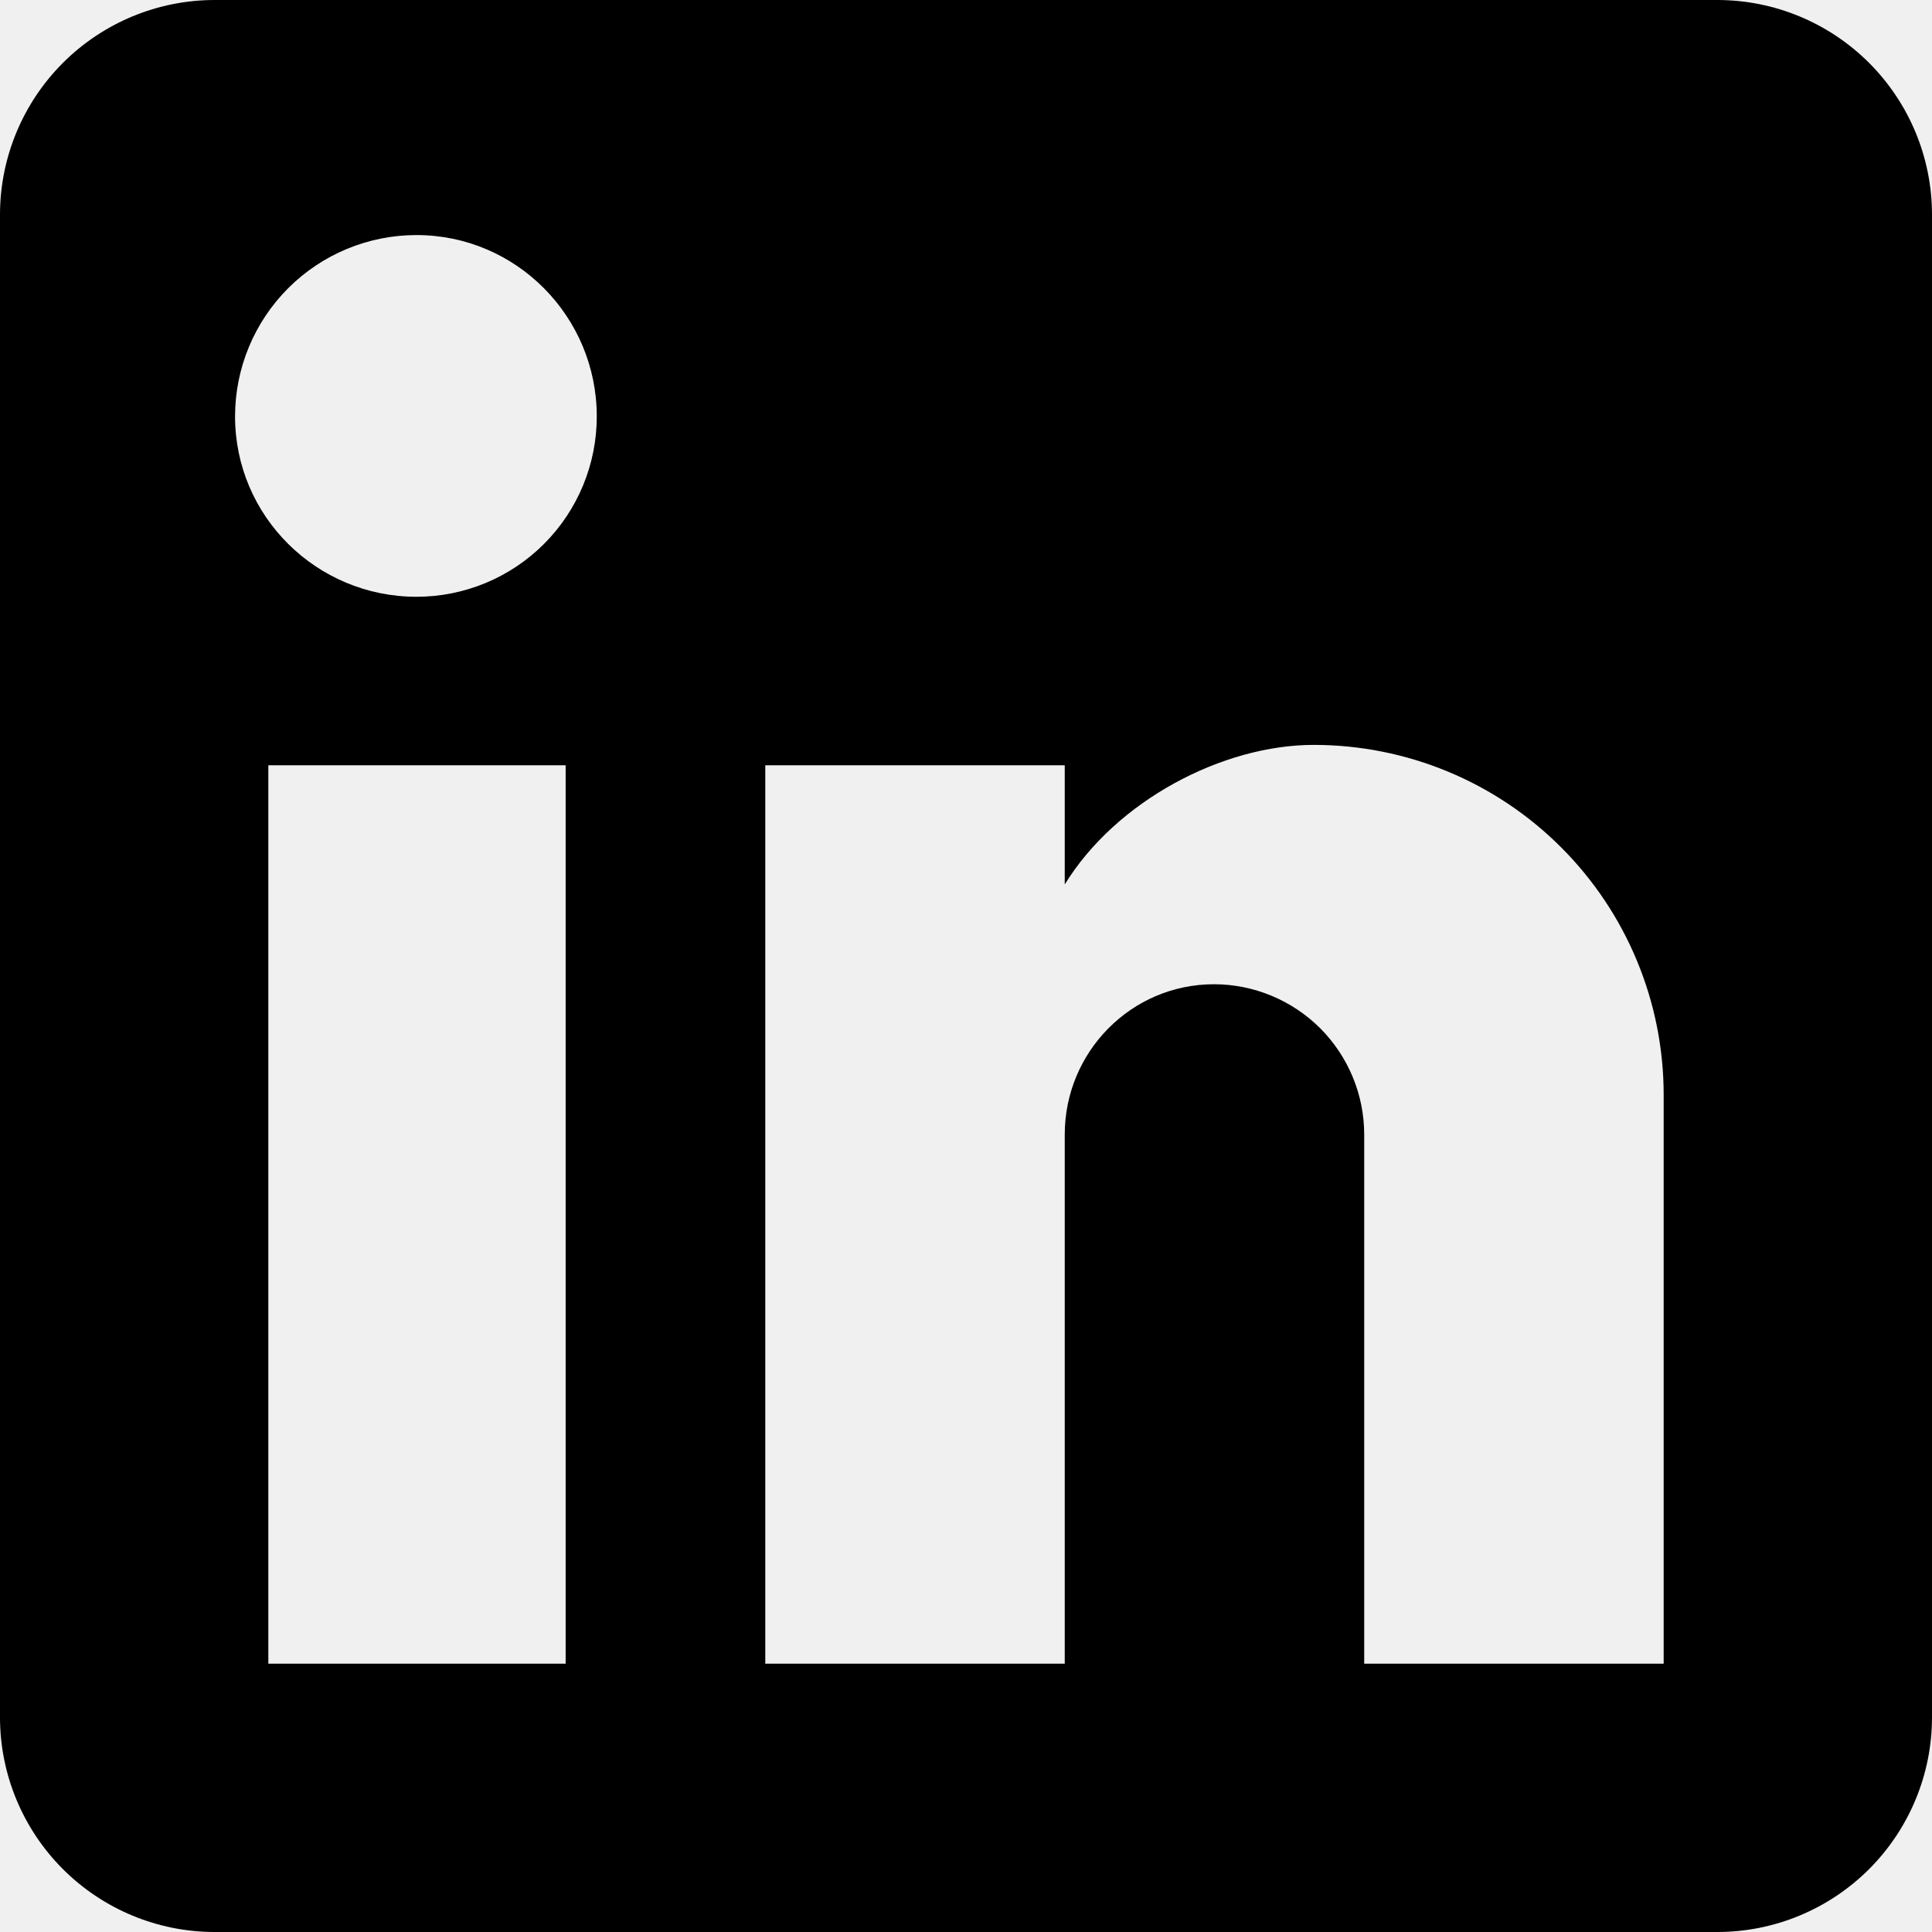
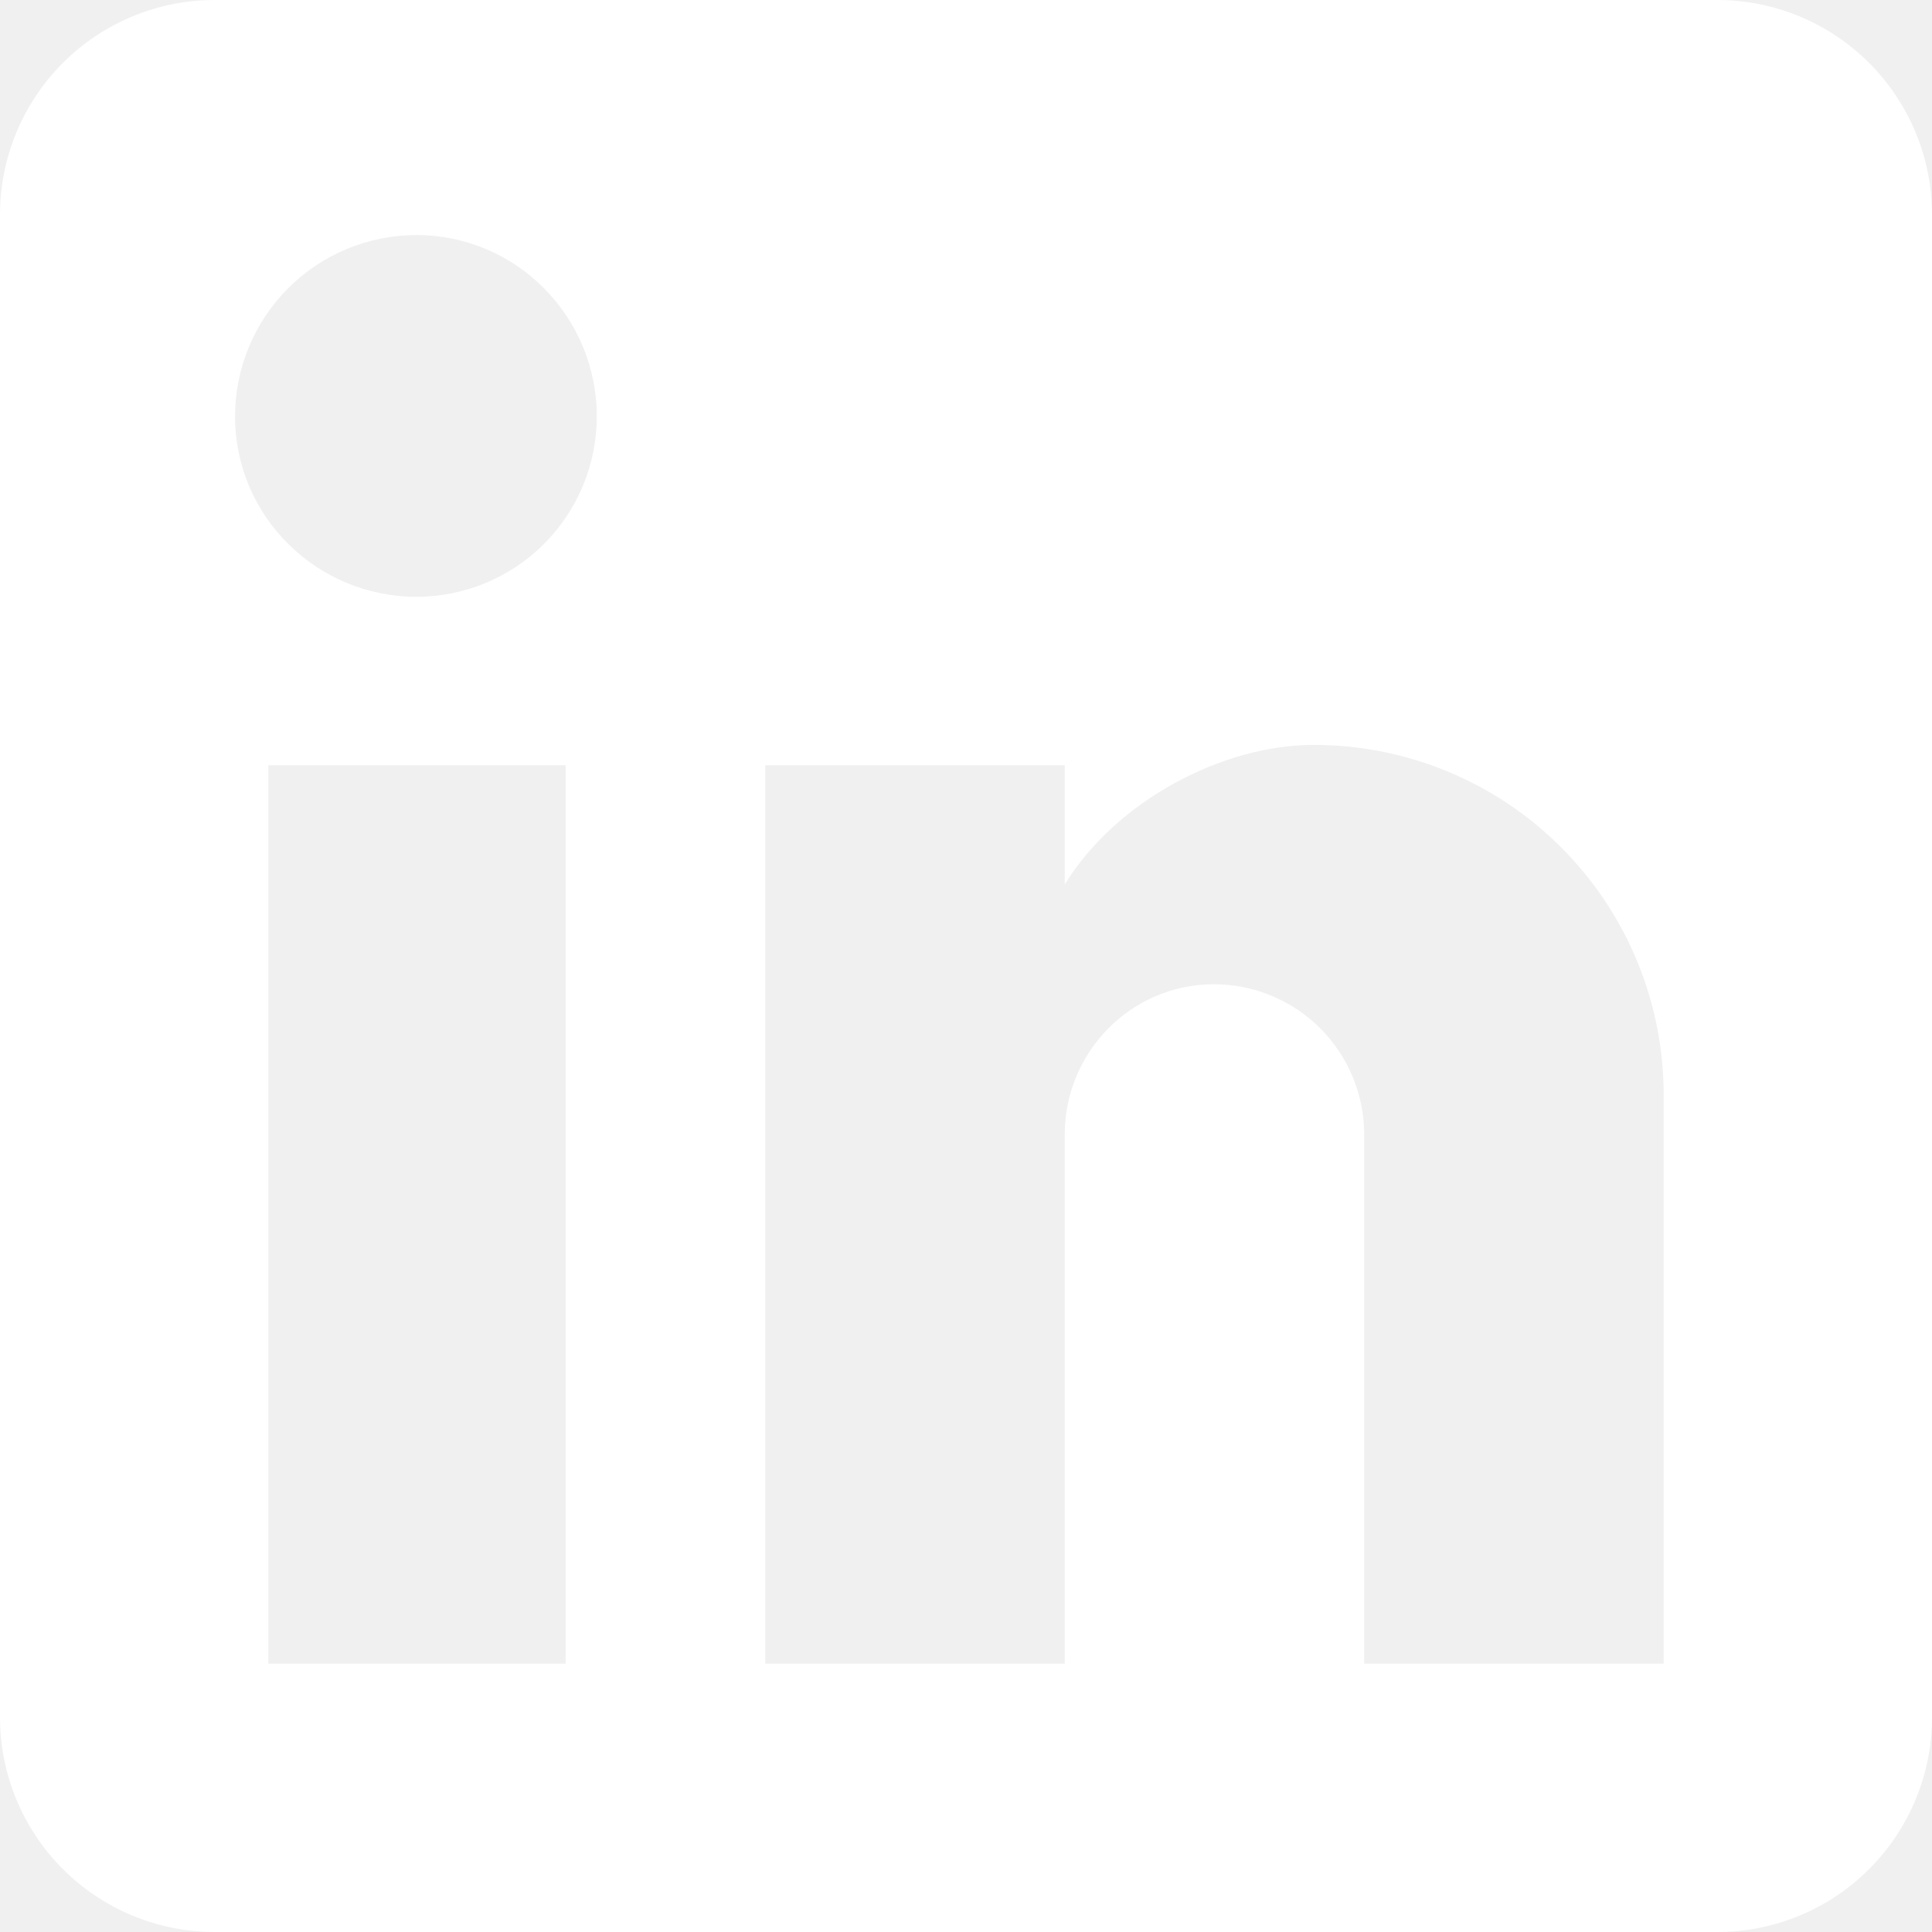
<svg xmlns="http://www.w3.org/2000/svg" width="18" height="18" viewBox="0 0 18 18" fill="none">
-   <path d="M16 0C16.53 0 17.039 0.211 17.414 0.586C17.789 0.961 18 1.47 18 2V16C18 16.53 17.789 17.039 17.414 17.414C17.039 17.789 16.53 18 16 18H2C1.47 18 0.961 17.789 0.586 17.414C0.211 17.039 0 16.53 0 16V2C0 1.47 0.211 0.961 0.586 0.586C0.961 0.211 1.47 0 2 0H16ZM15.5 15.5V10.2C15.5 9.335 15.156 8.506 14.545 7.895C13.934 7.283 13.105 6.94 12.24 6.94C11.39 6.94 10.4 7.46 9.92 8.24V7.13H7.13V15.5H9.92V10.57C9.92 9.8 10.54 9.17 11.31 9.17C11.681 9.17 12.037 9.318 12.3 9.58C12.562 9.843 12.71 10.199 12.71 10.57V15.5H15.5ZM3.88 5.56C4.326 5.56 4.753 5.383 5.068 5.068C5.383 4.753 5.56 4.326 5.56 3.88C5.56 2.95 4.81 2.19 3.88 2.19C3.432 2.19 3.002 2.368 2.685 2.685C2.368 3.002 2.19 3.432 2.19 3.88C2.19 4.81 2.95 5.56 3.88 5.56ZM5.27 15.5V7.13H2.5V15.5H5.27Z" fill="black" />
+   <path d="M16 0C16.53 0 17.039 0.211 17.414 0.586C17.789 0.961 18 1.47 18 2V16C18 16.53 17.789 17.039 17.414 17.414C17.039 17.789 16.53 18 16 18H2C1.47 18 0.961 17.789 0.586 17.414C0.211 17.039 0 16.53 0 16V2C0 1.47 0.211 0.961 0.586 0.586C0.961 0.211 1.47 0 2 0H16ZM15.5 15.5V10.2C15.5 9.335 15.156 8.506 14.545 7.895C13.934 7.283 13.105 6.94 12.24 6.94C11.39 6.94 10.4 7.46 9.92 8.24V7.13H7.13V15.5H9.92V10.57C9.92 9.8 10.54 9.17 11.31 9.17C11.681 9.17 12.037 9.318 12.3 9.58C12.562 9.843 12.71 10.199 12.71 10.57V15.5H15.5ZM3.88 5.56C4.326 5.56 4.753 5.383 5.068 5.068C5.383 4.753 5.56 4.326 5.56 3.88C5.56 2.95 4.81 2.19 3.88 2.19C3.432 2.19 3.002 2.368 2.685 2.685C2.368 3.002 2.19 3.432 2.19 3.88C2.19 4.81 2.95 5.56 3.88 5.56ZM5.27 15.5V7.13H2.5V15.5H5.27Z" fill="white" />
</svg>
